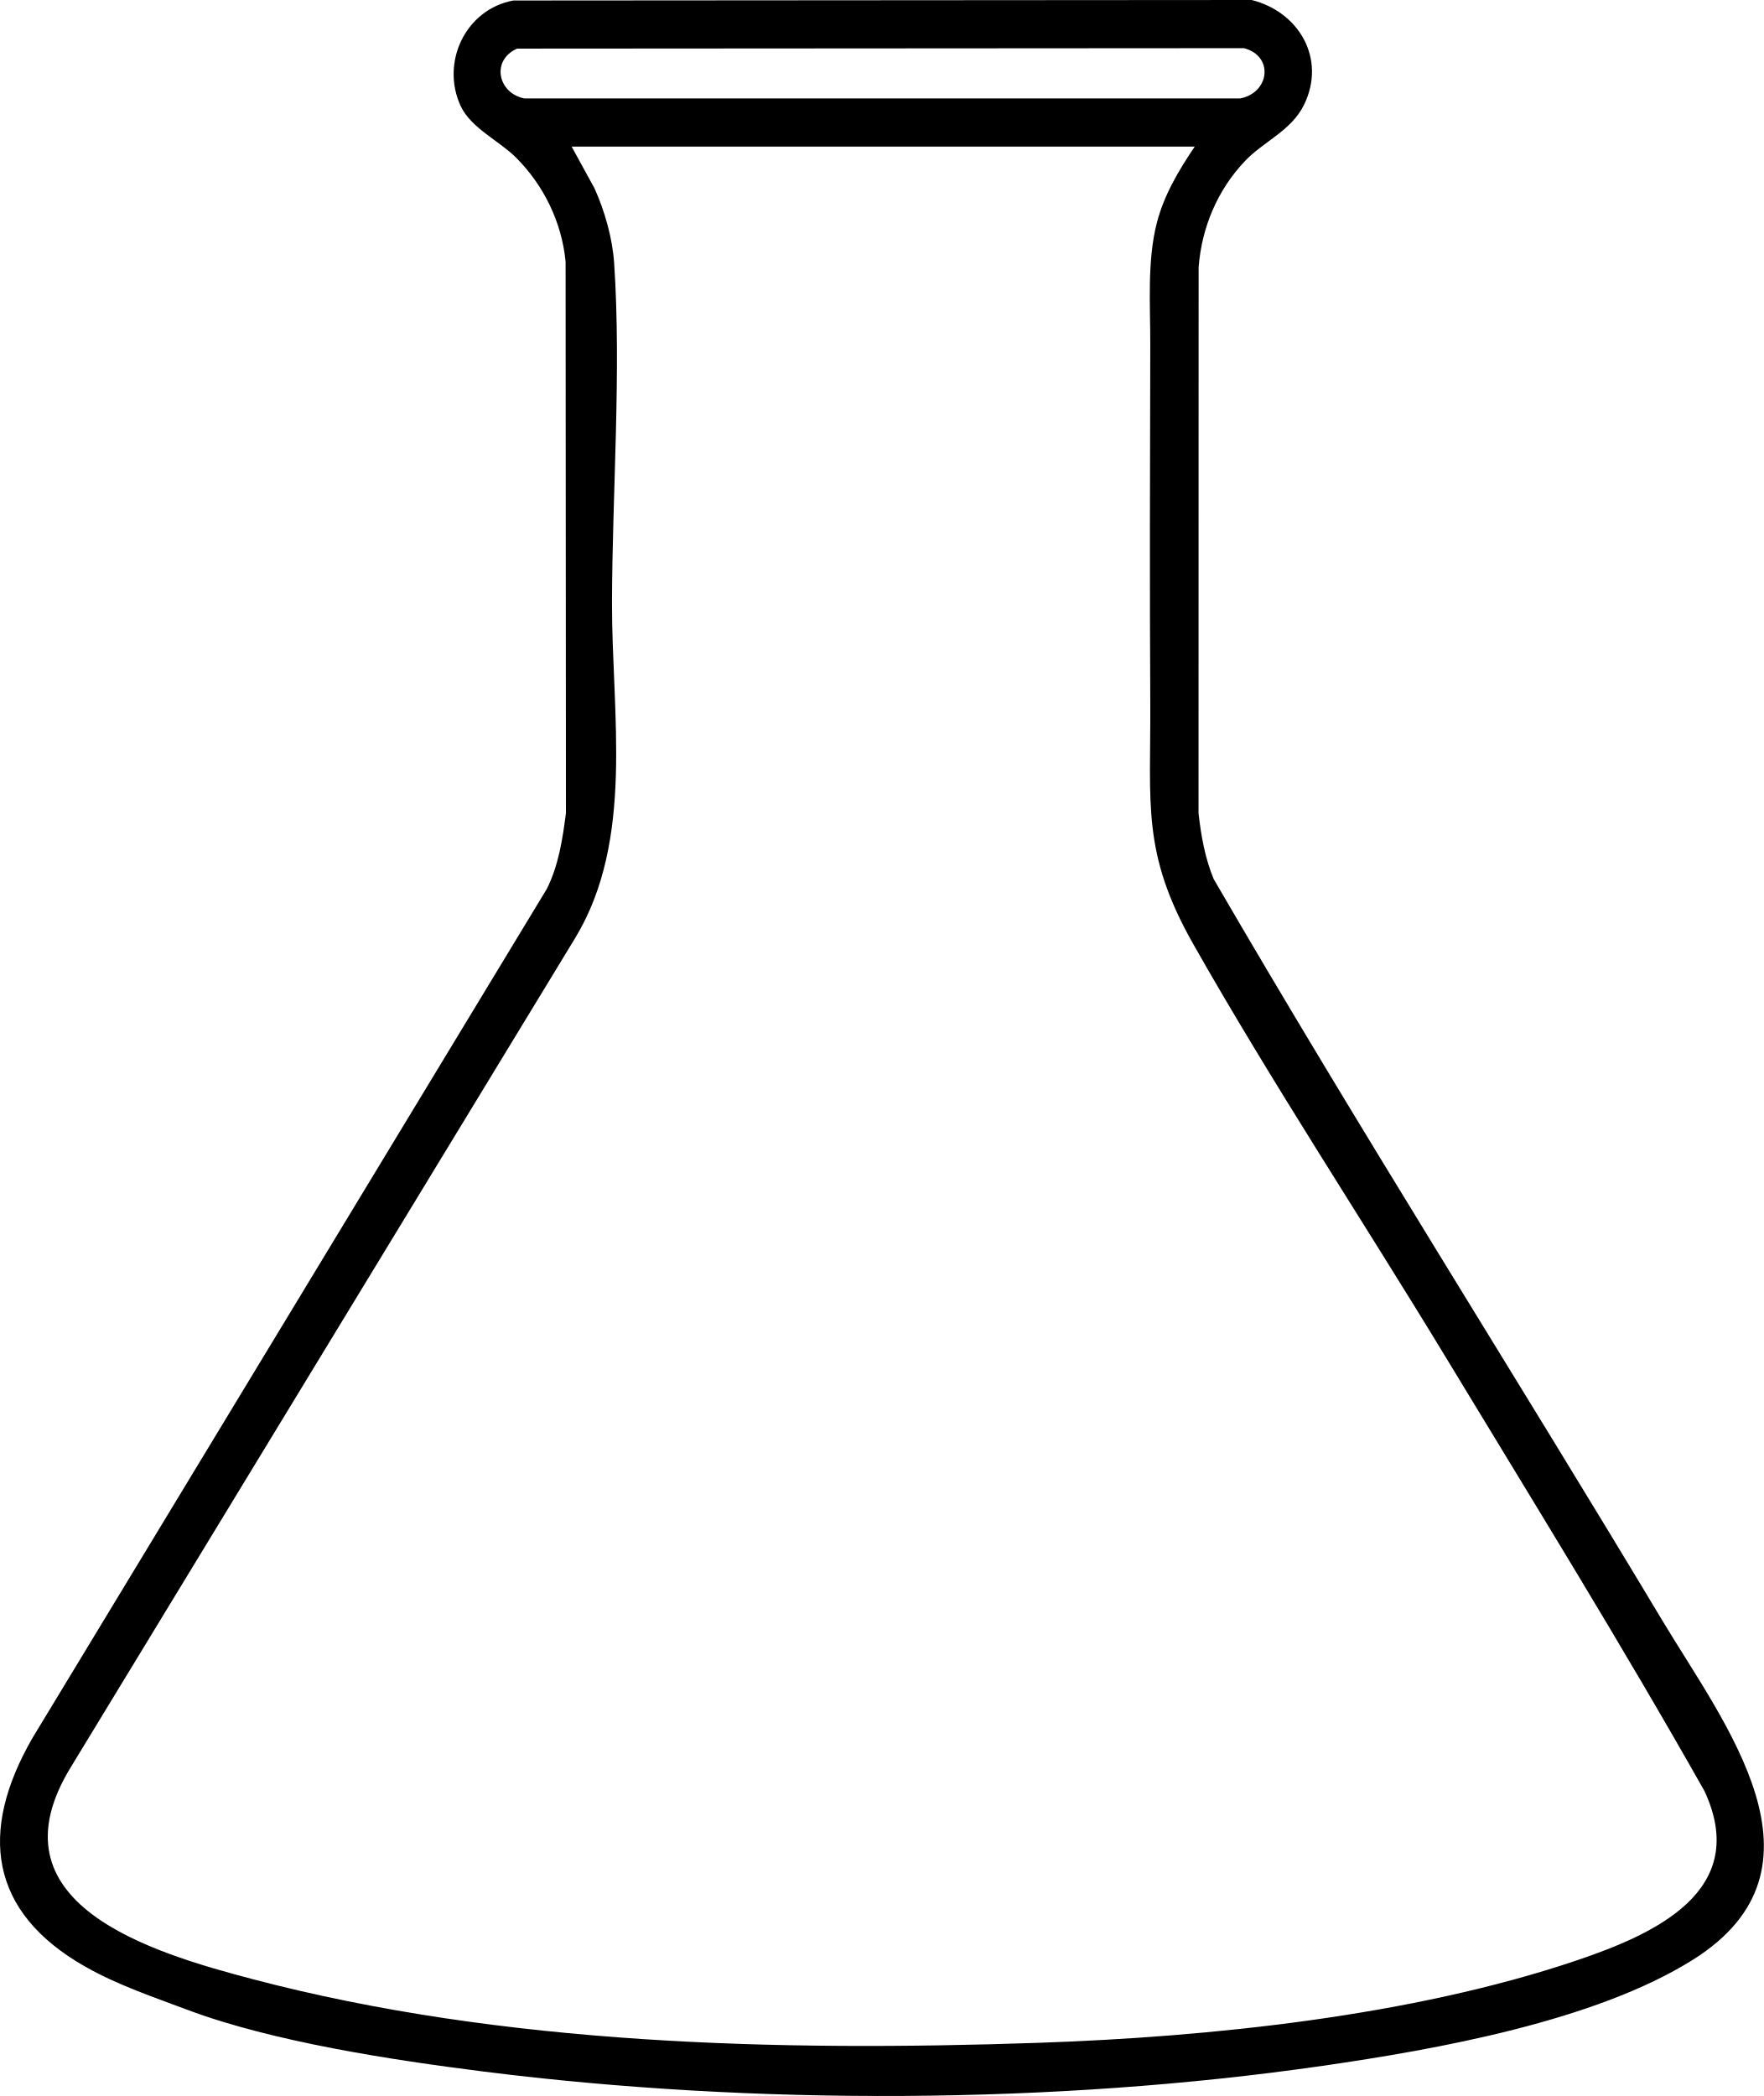
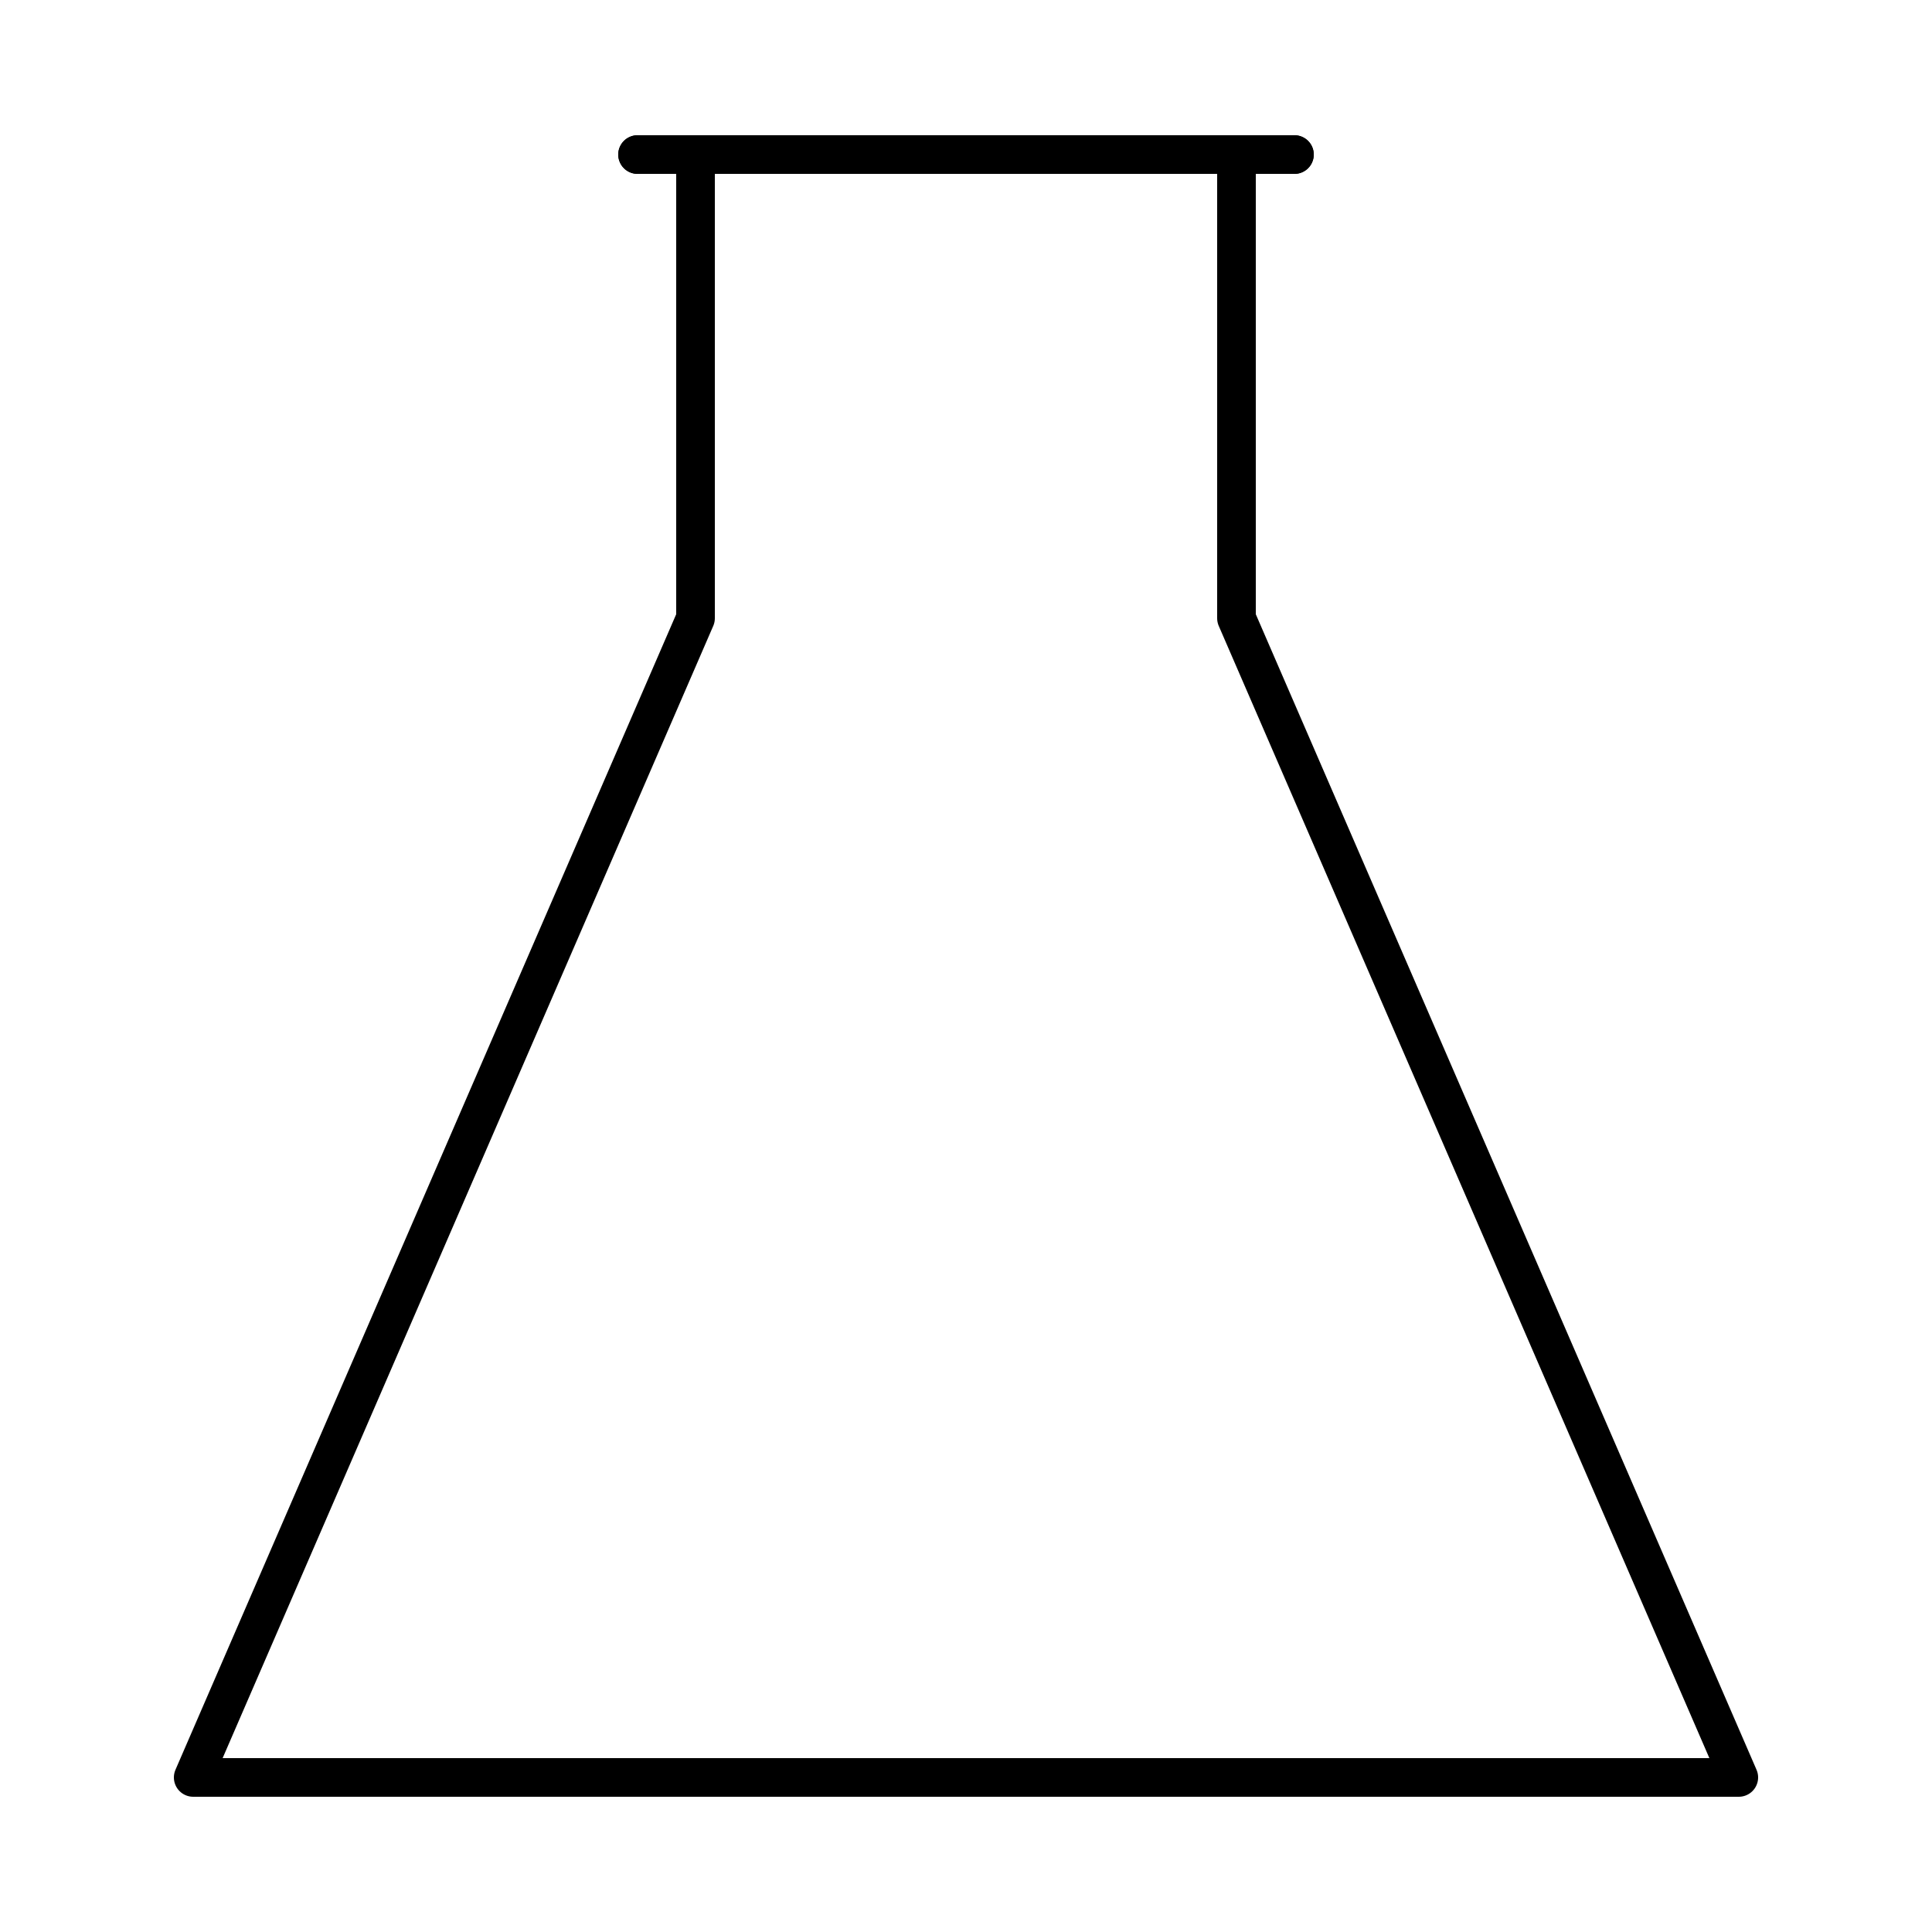
- <svg xmlns="http://www.w3.org/2000/svg" id="Layer_2" data-name="Layer 2" viewBox="0 0 914.33 1086.51">
-   <path d="M266.08.26l382.74-.26c24.52,6.15,38.75,30.4,27.21,54.21-6.58,13.57-20.89,18.96-30.7,29.3-14.23,14.98-22.4,34.38-24,55l-.05,283.03c1.31,11.69,3.36,23.25,7.86,34.14,75.2,129.49,155.62,255.97,232.6,384.4,32.06,53.5,91.42,128.24,15.91,175.74-50.64,31.86-132.93,46.51-191.95,55.04-138.82,20.07-295.45,20.56-434.75,3.01-47.31-5.96-109.62-15.41-153.92-32.08-17.24-6.49-35.8-12.68-52.73-22.27-49.97-28.31-55.46-70.02-27.5-118.54l266.71-440.29c6.11-12.37,8.09-25.59,9.85-39.15l-.17-285.91c-1.97-20.42-11.37-39.73-25.88-54.12-8.54-8.47-23.27-15.25-28.49-26.51-10.52-22.66,2.5-50.15,27.25-54.74ZM268.03,25.21c-13.56,5.98-9.98,23.12,3.77,25.81h371.05c15.25-2.85,17.68-21.93,2-26.05l-376.81.23ZM619.32,76h-323l11.86,21.64c5.32,11.76,9.31,25.86,10.18,38.82,3.78,56.11-1,119.37-1.12,176.06-.13,57.47,11.85,122.73-19.12,173.79L37.15,915.33c-44.41,71.4,40.93,96.68,93.75,110.59,130.21,34.29,272.87,37.56,406.88,33.04,89.7-3.03,194.21-13.94,279.33-42.67,40.13-13.54,90.72-35.93,66.38-87.96-42.64-75.52-88.4-149.42-133.36-223.64-43.23-71.35-90.63-143.05-131.62-215.38-26.79-47.29-21.95-72.3-22.24-124.76-.34-61.96-.15-124.34,0-186.01.05-20.44-1.68-43,3.33-62.75,3.72-14.65,11.38-27.42,19.71-39.79Z" />
+ <svg xmlns="http://www.w3.org/2000/svg" viewBox="0 0 100 100" fill="none" stroke="#000" stroke-width="2" stroke-linecap="round" stroke-linejoin="round">
+   <path d="M36 8 L36 32 L10 92 L90 92 L64 32 L64 8" />
+   <path d="M33 8 L36 8 M64 8 L67 8" />
+   <line x1="33" y1="8" x2="67" y2="8" />
</svg>
